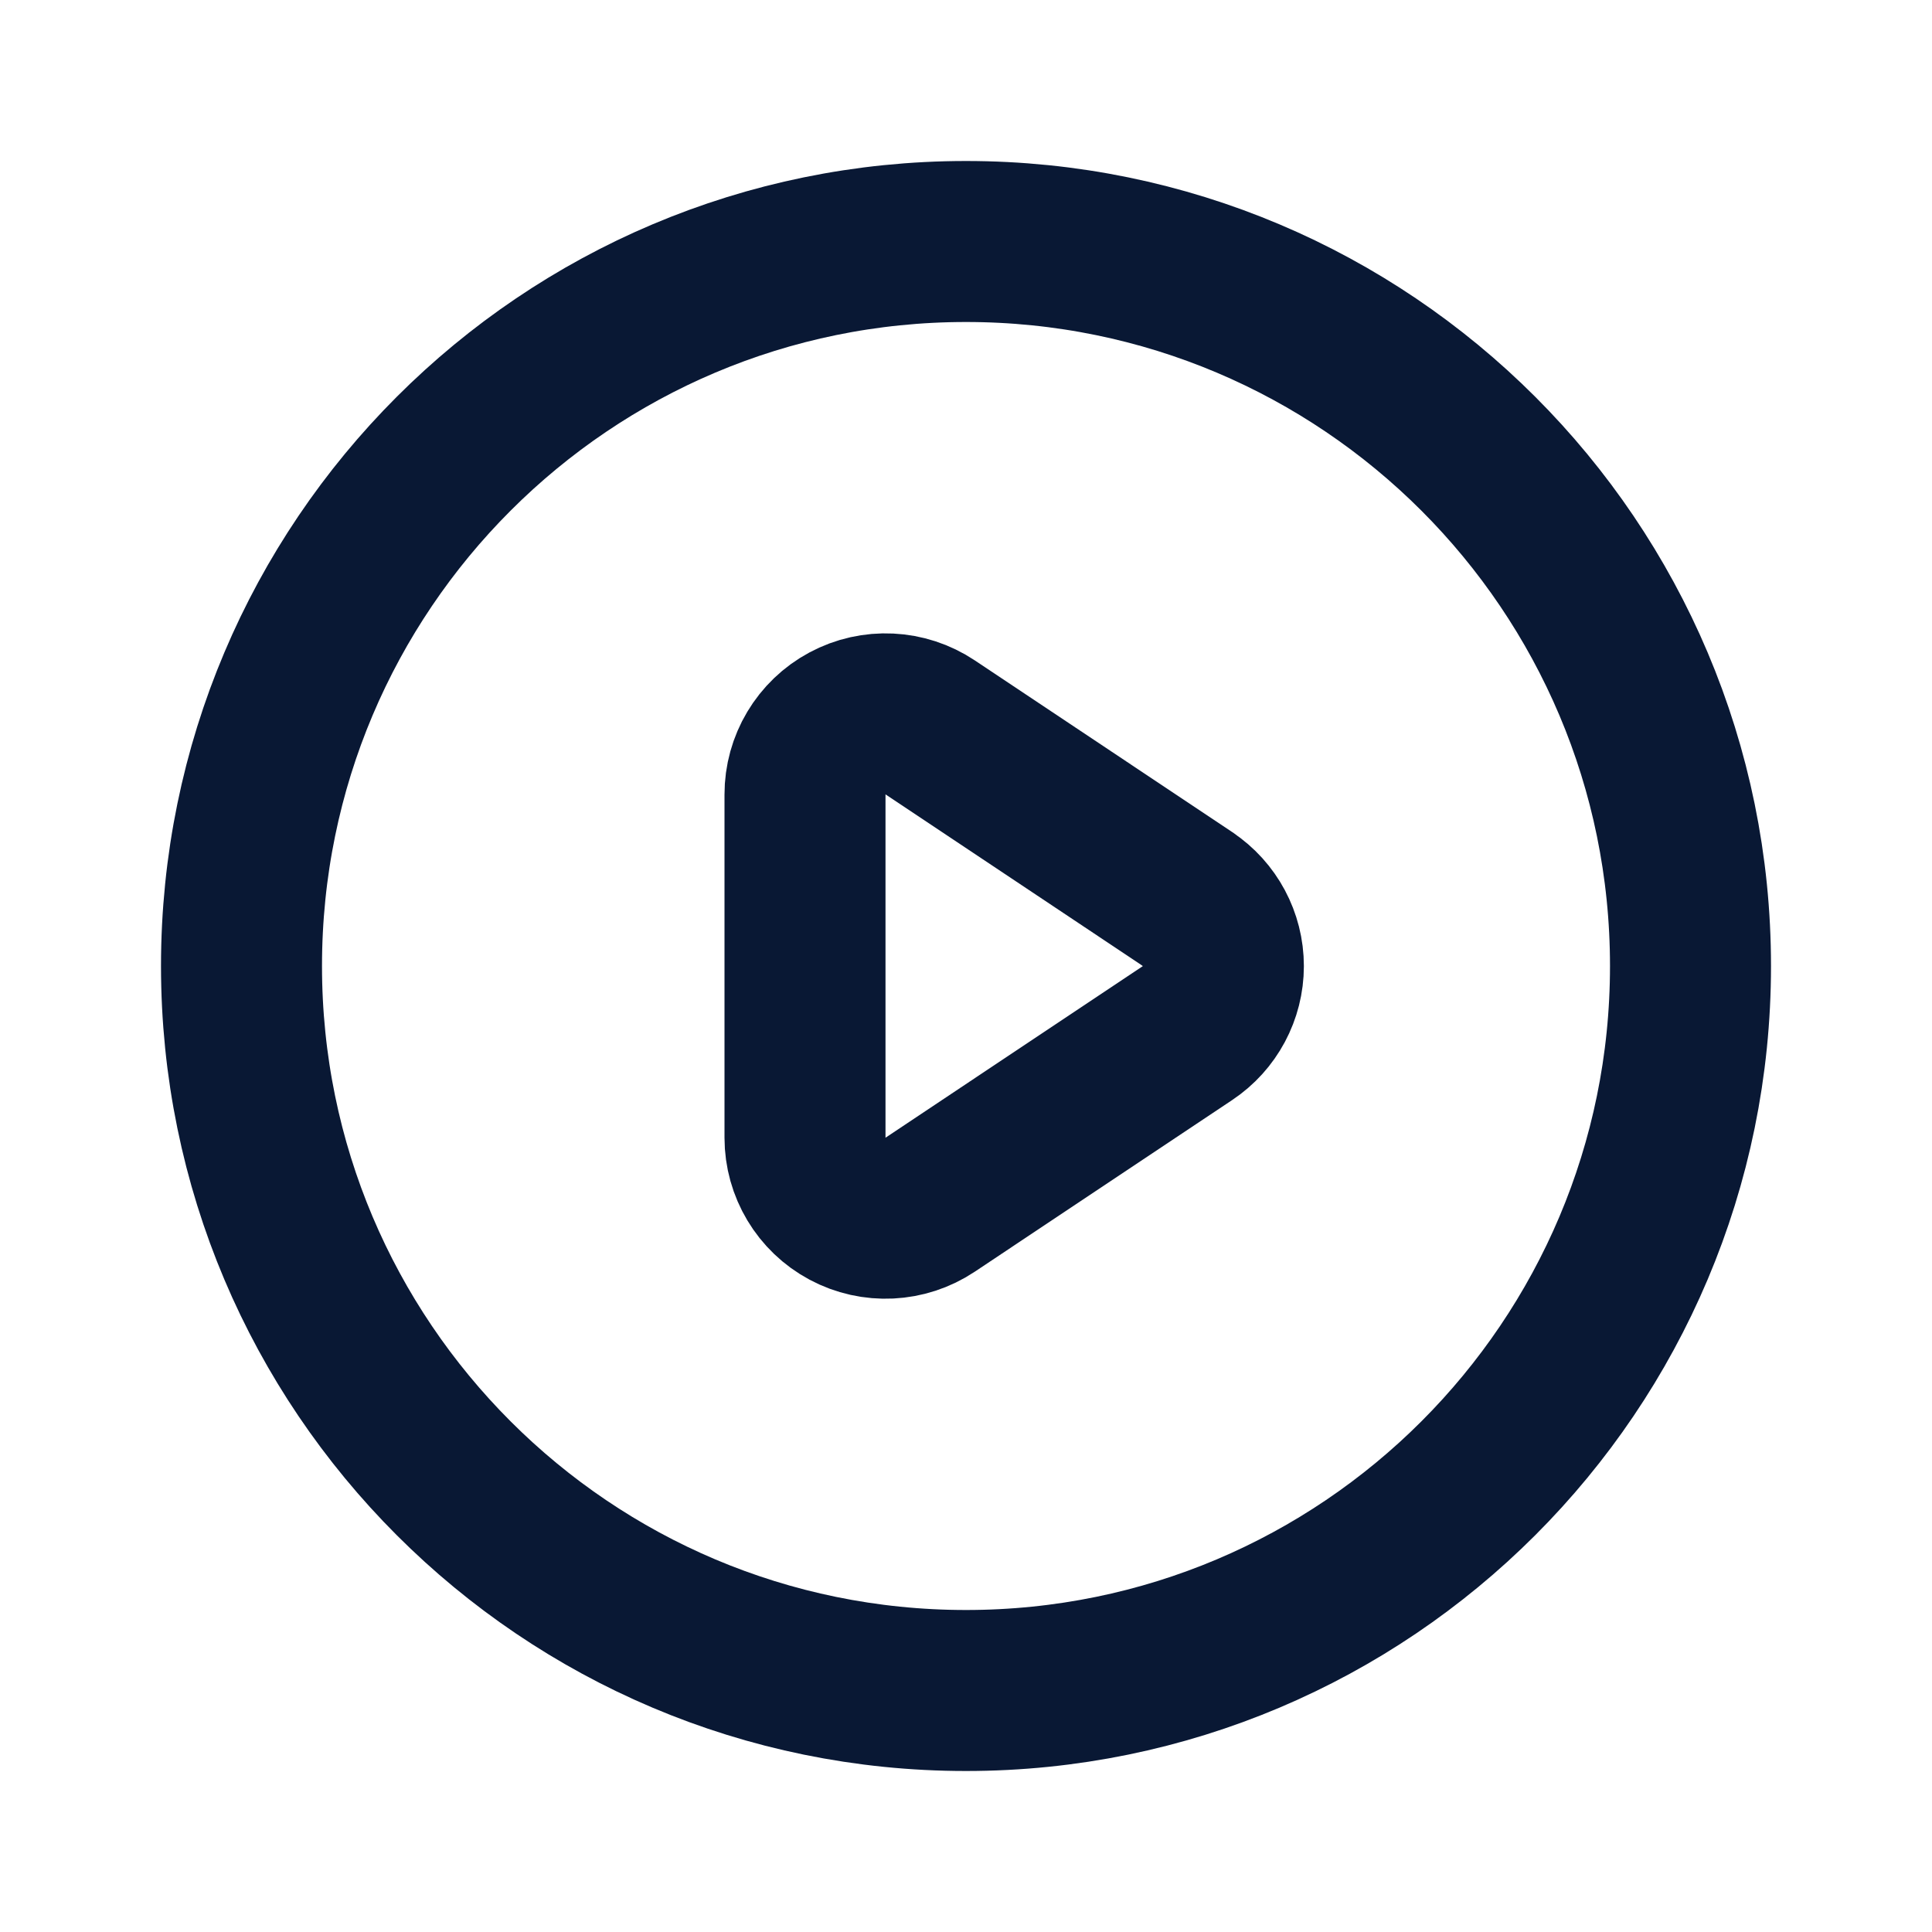
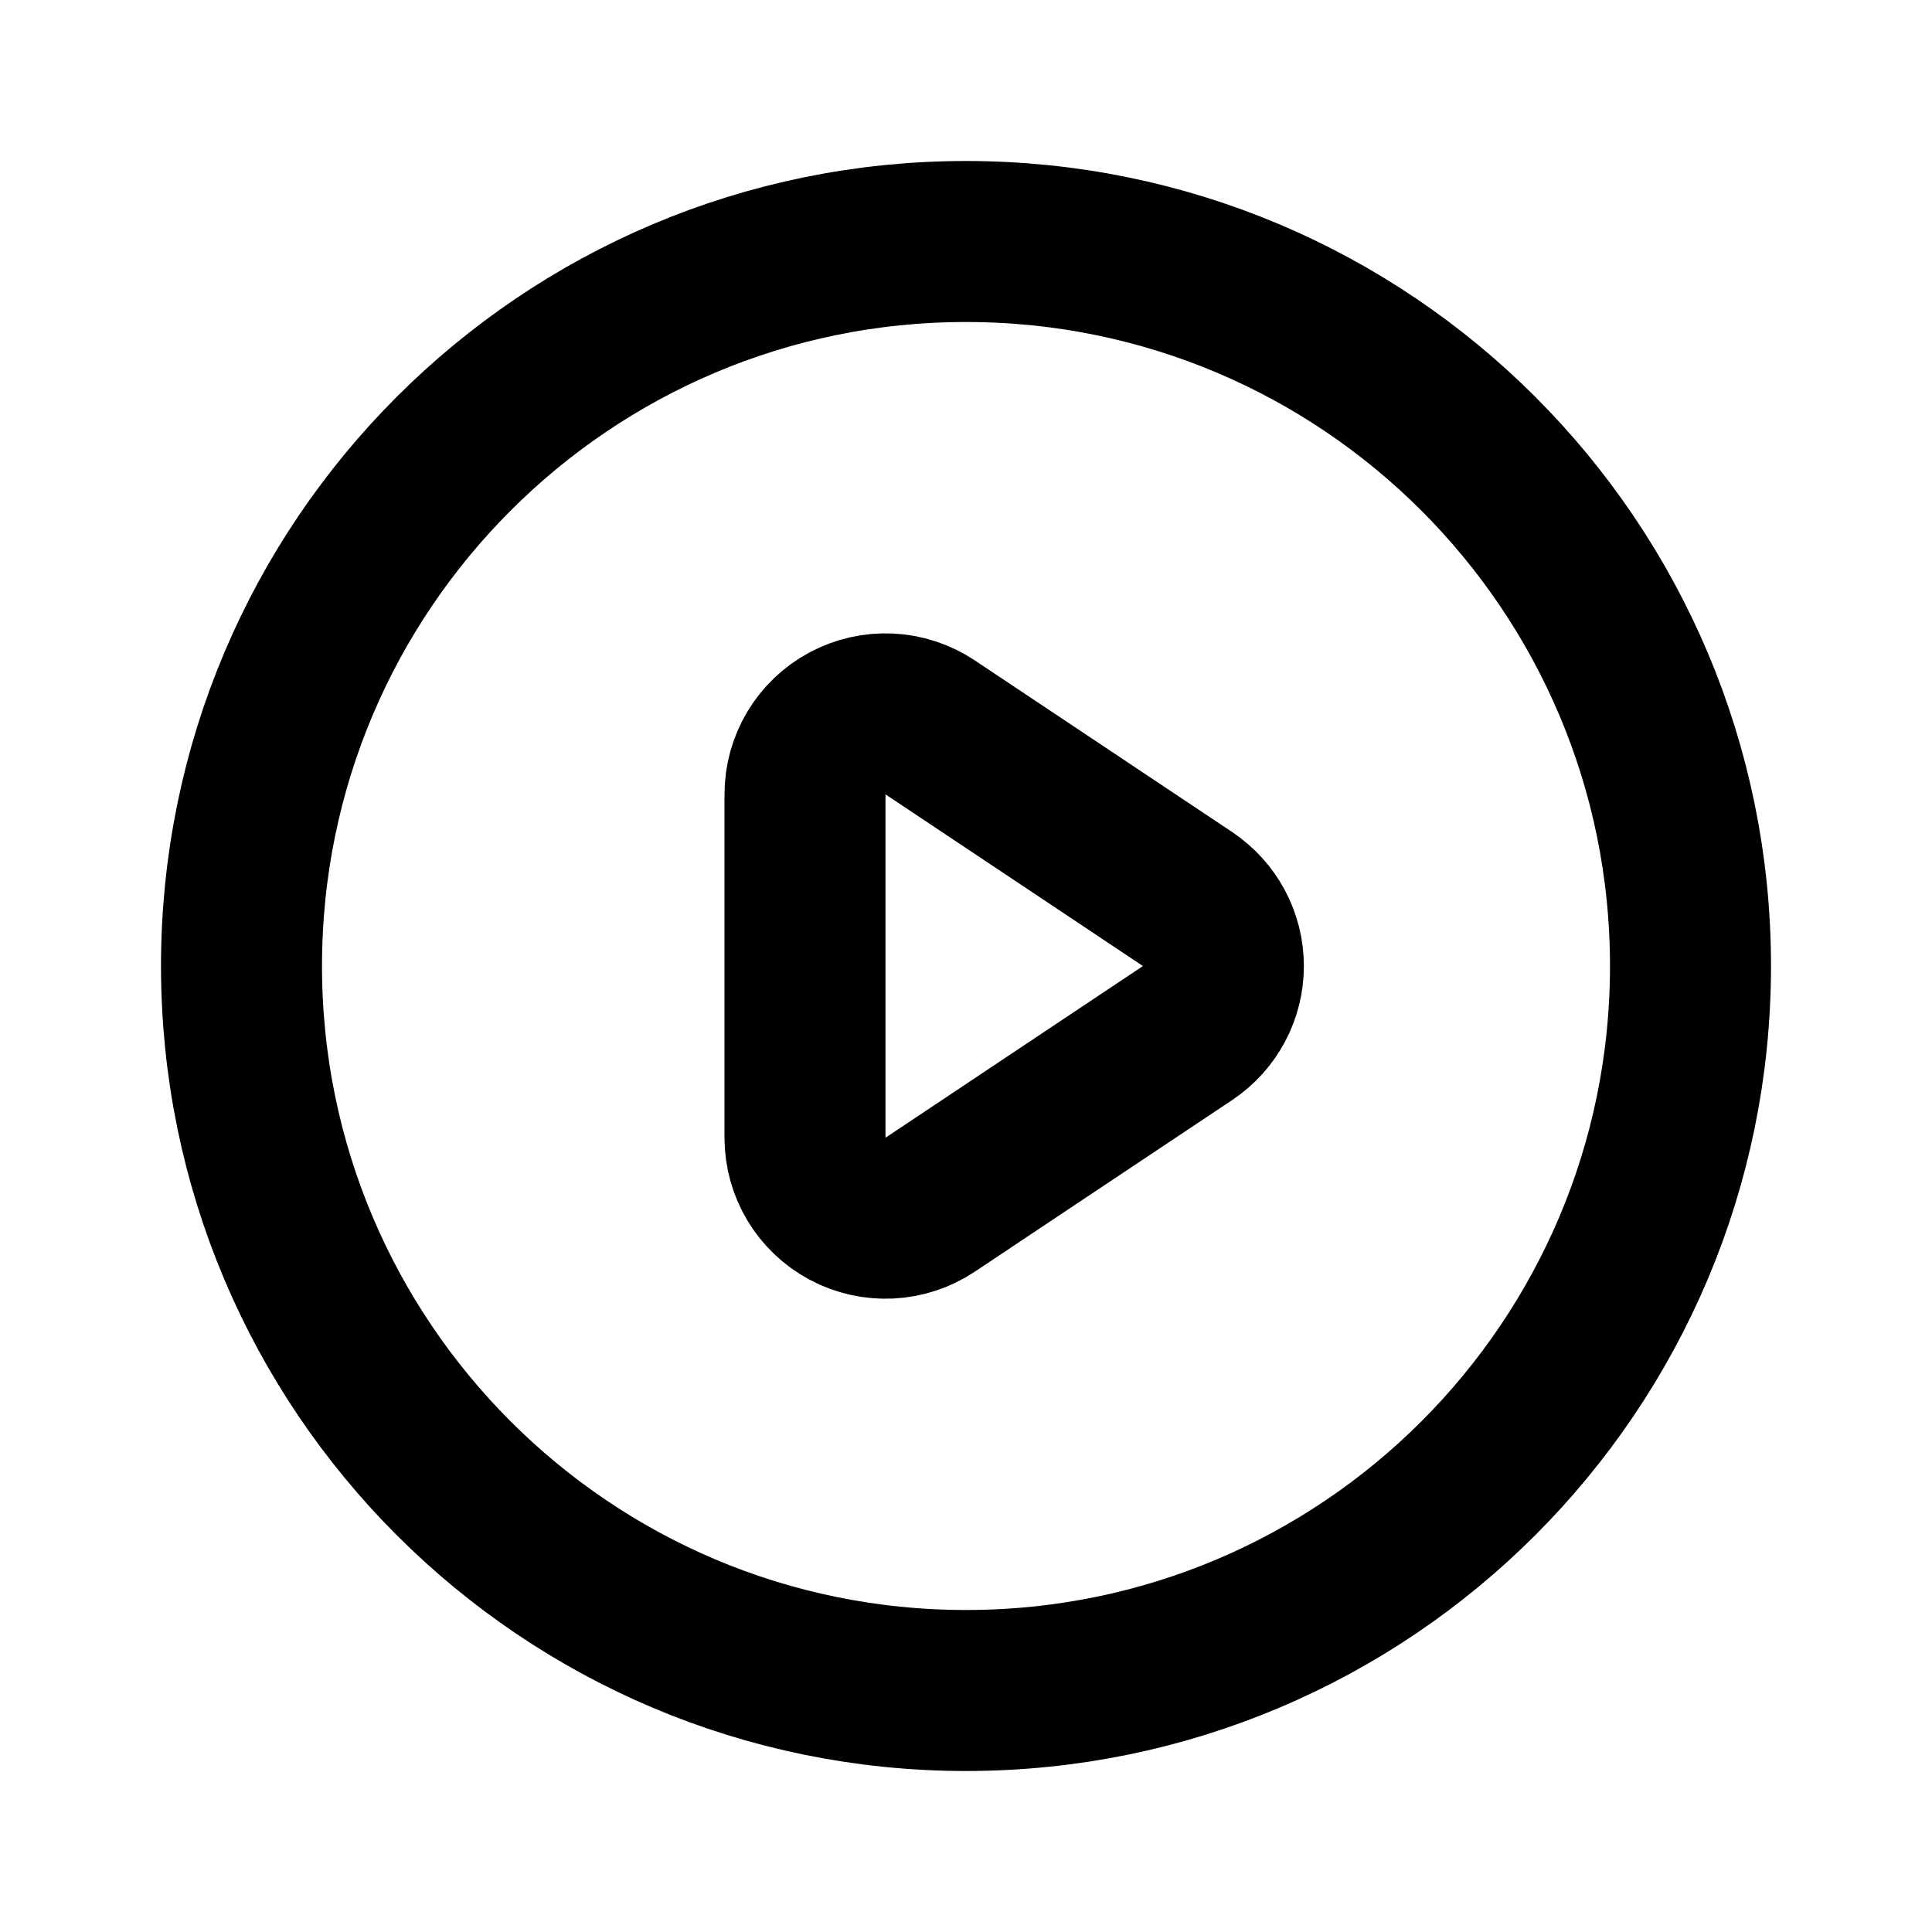
- <svg xmlns="http://www.w3.org/2000/svg" class="h-6 w-6" fill="none" viewBox="0 0 24 24" stroke="#091834" stroke-width="2">
+ <svg xmlns="http://www.w3.org/2000/svg" class="h-6 w-6" fill="none" viewBox="0 0 24 24" stroke="currentColor" stroke-width="2">
  <path stroke-linecap="round" stroke-linejoin="round" d="M14.752 11.168l-3.197-2.132A1 1 0 0010 9.87v4.263a1 1 0 001.555.832l3.197-2.132a1 1 0 000-1.664z" />
  <path stroke-linecap="round" stroke-linejoin="round" d="M21 12a9 9 0 11-18 0 9 9 0 0118 0z" />
</svg>
